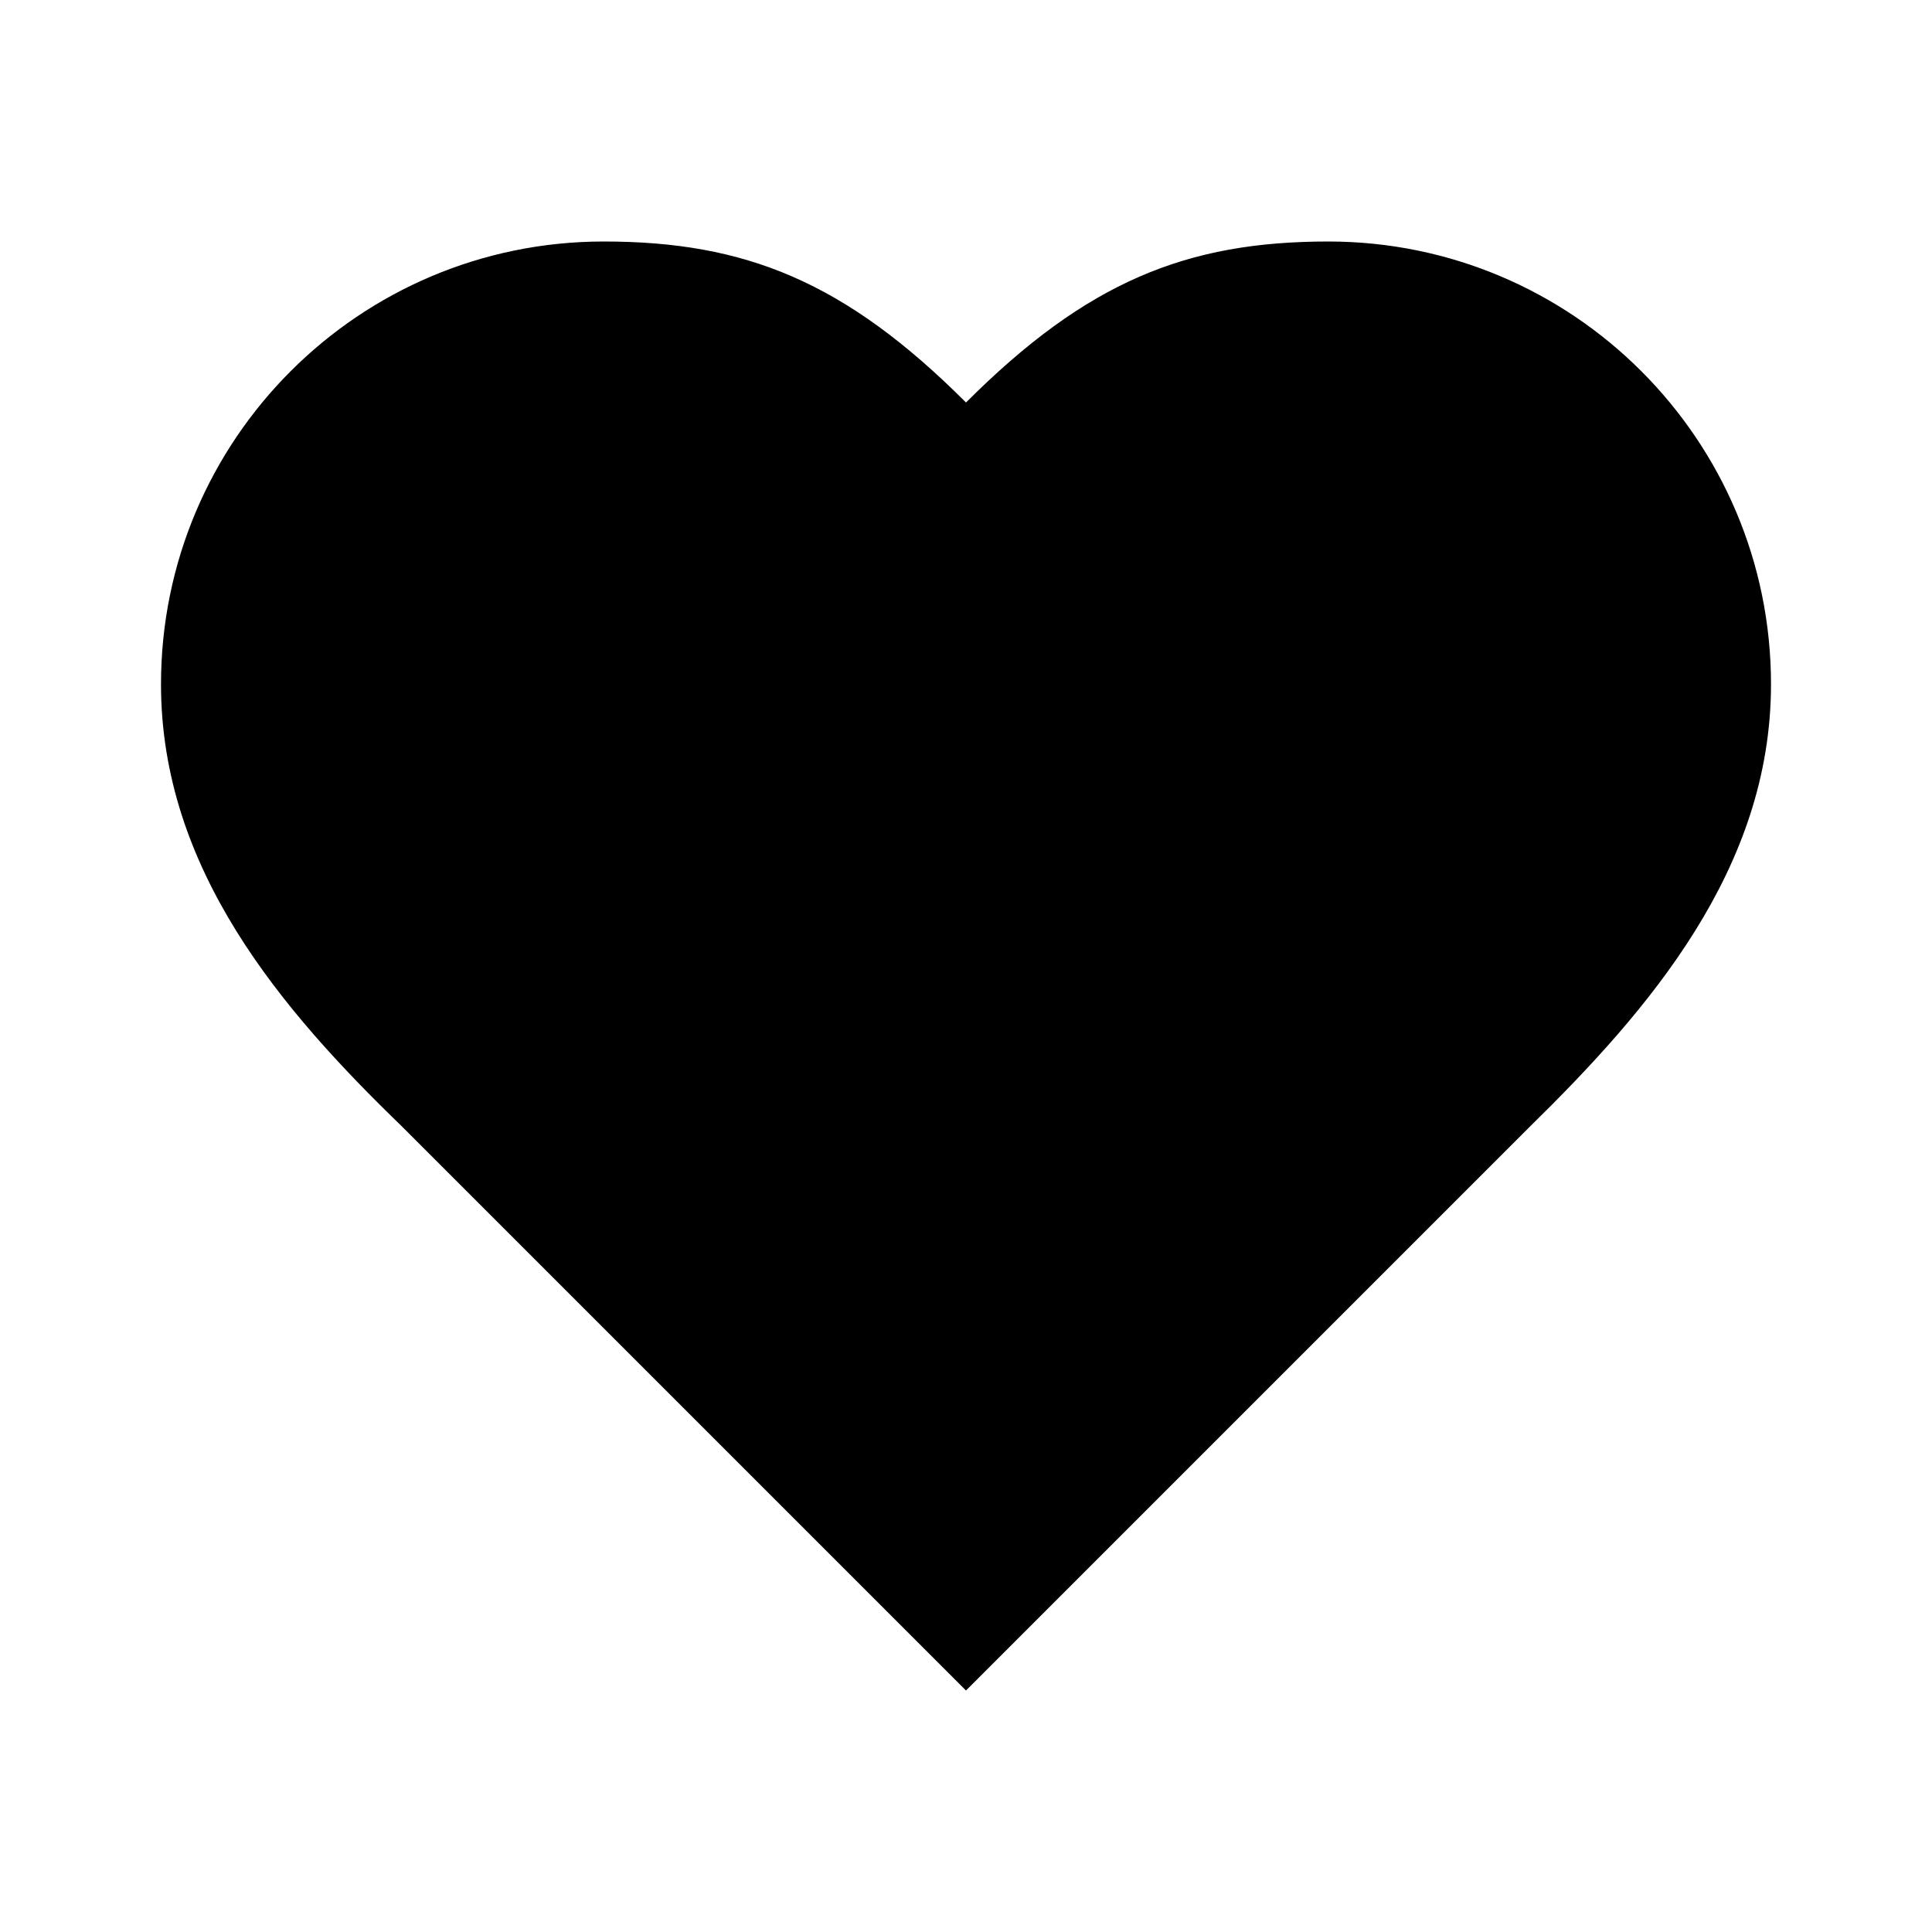
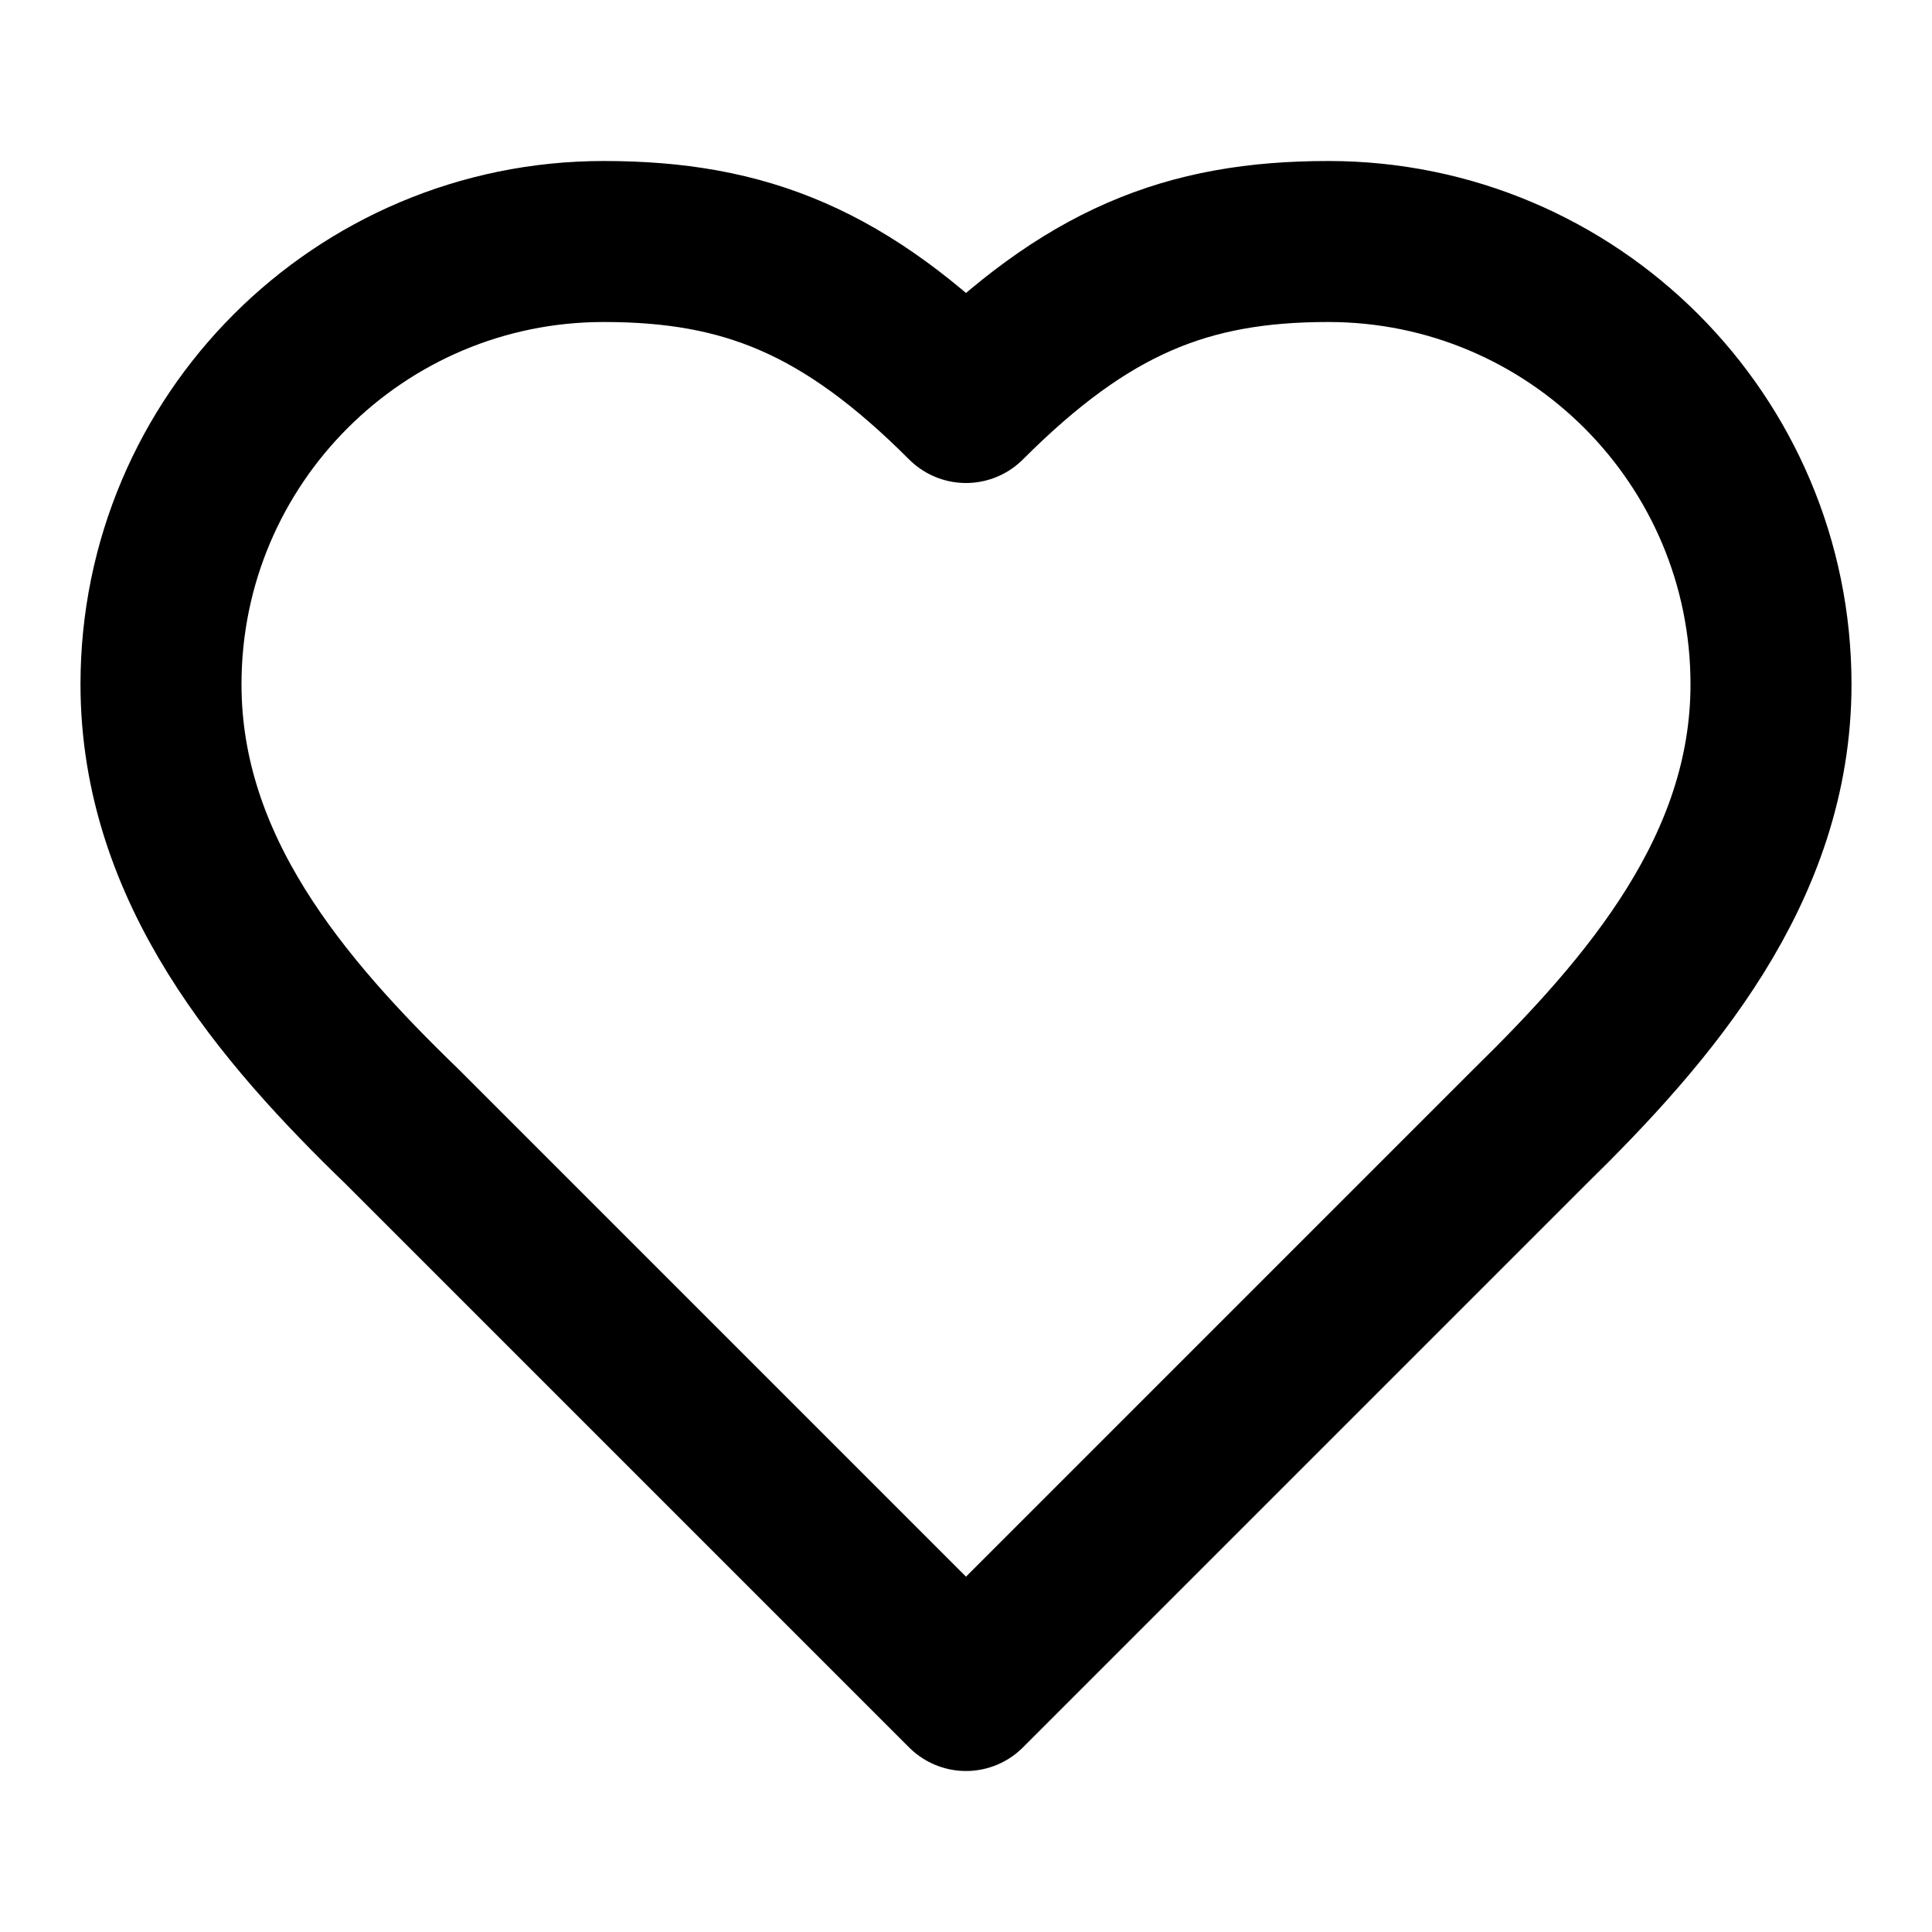
- <svg xmlns="http://www.w3.org/2000/svg" viewBox="0 0 24 24" class="fill-current">
+ <svg xmlns="http://www.w3.org/2000/svg" viewBox="0 0 24 24" width="24" height="24" fill="none" stroke="currentColor" stroke-width="2" stroke-linecap="round" stroke-linejoin="round">
  <path d="M19 14c1.49-1.46 3-3.21 3-5.5A5.5 5.5 0 0 0 16.5 3c-1.76 0-3 .5-4.5 2-1.5-1.5-2.74-2-4.5-2A5.5 5.5 0 0 0 2 8.5c0 2.3 1.5 4.05 3 5.5l7 7Z" />
</svg>
